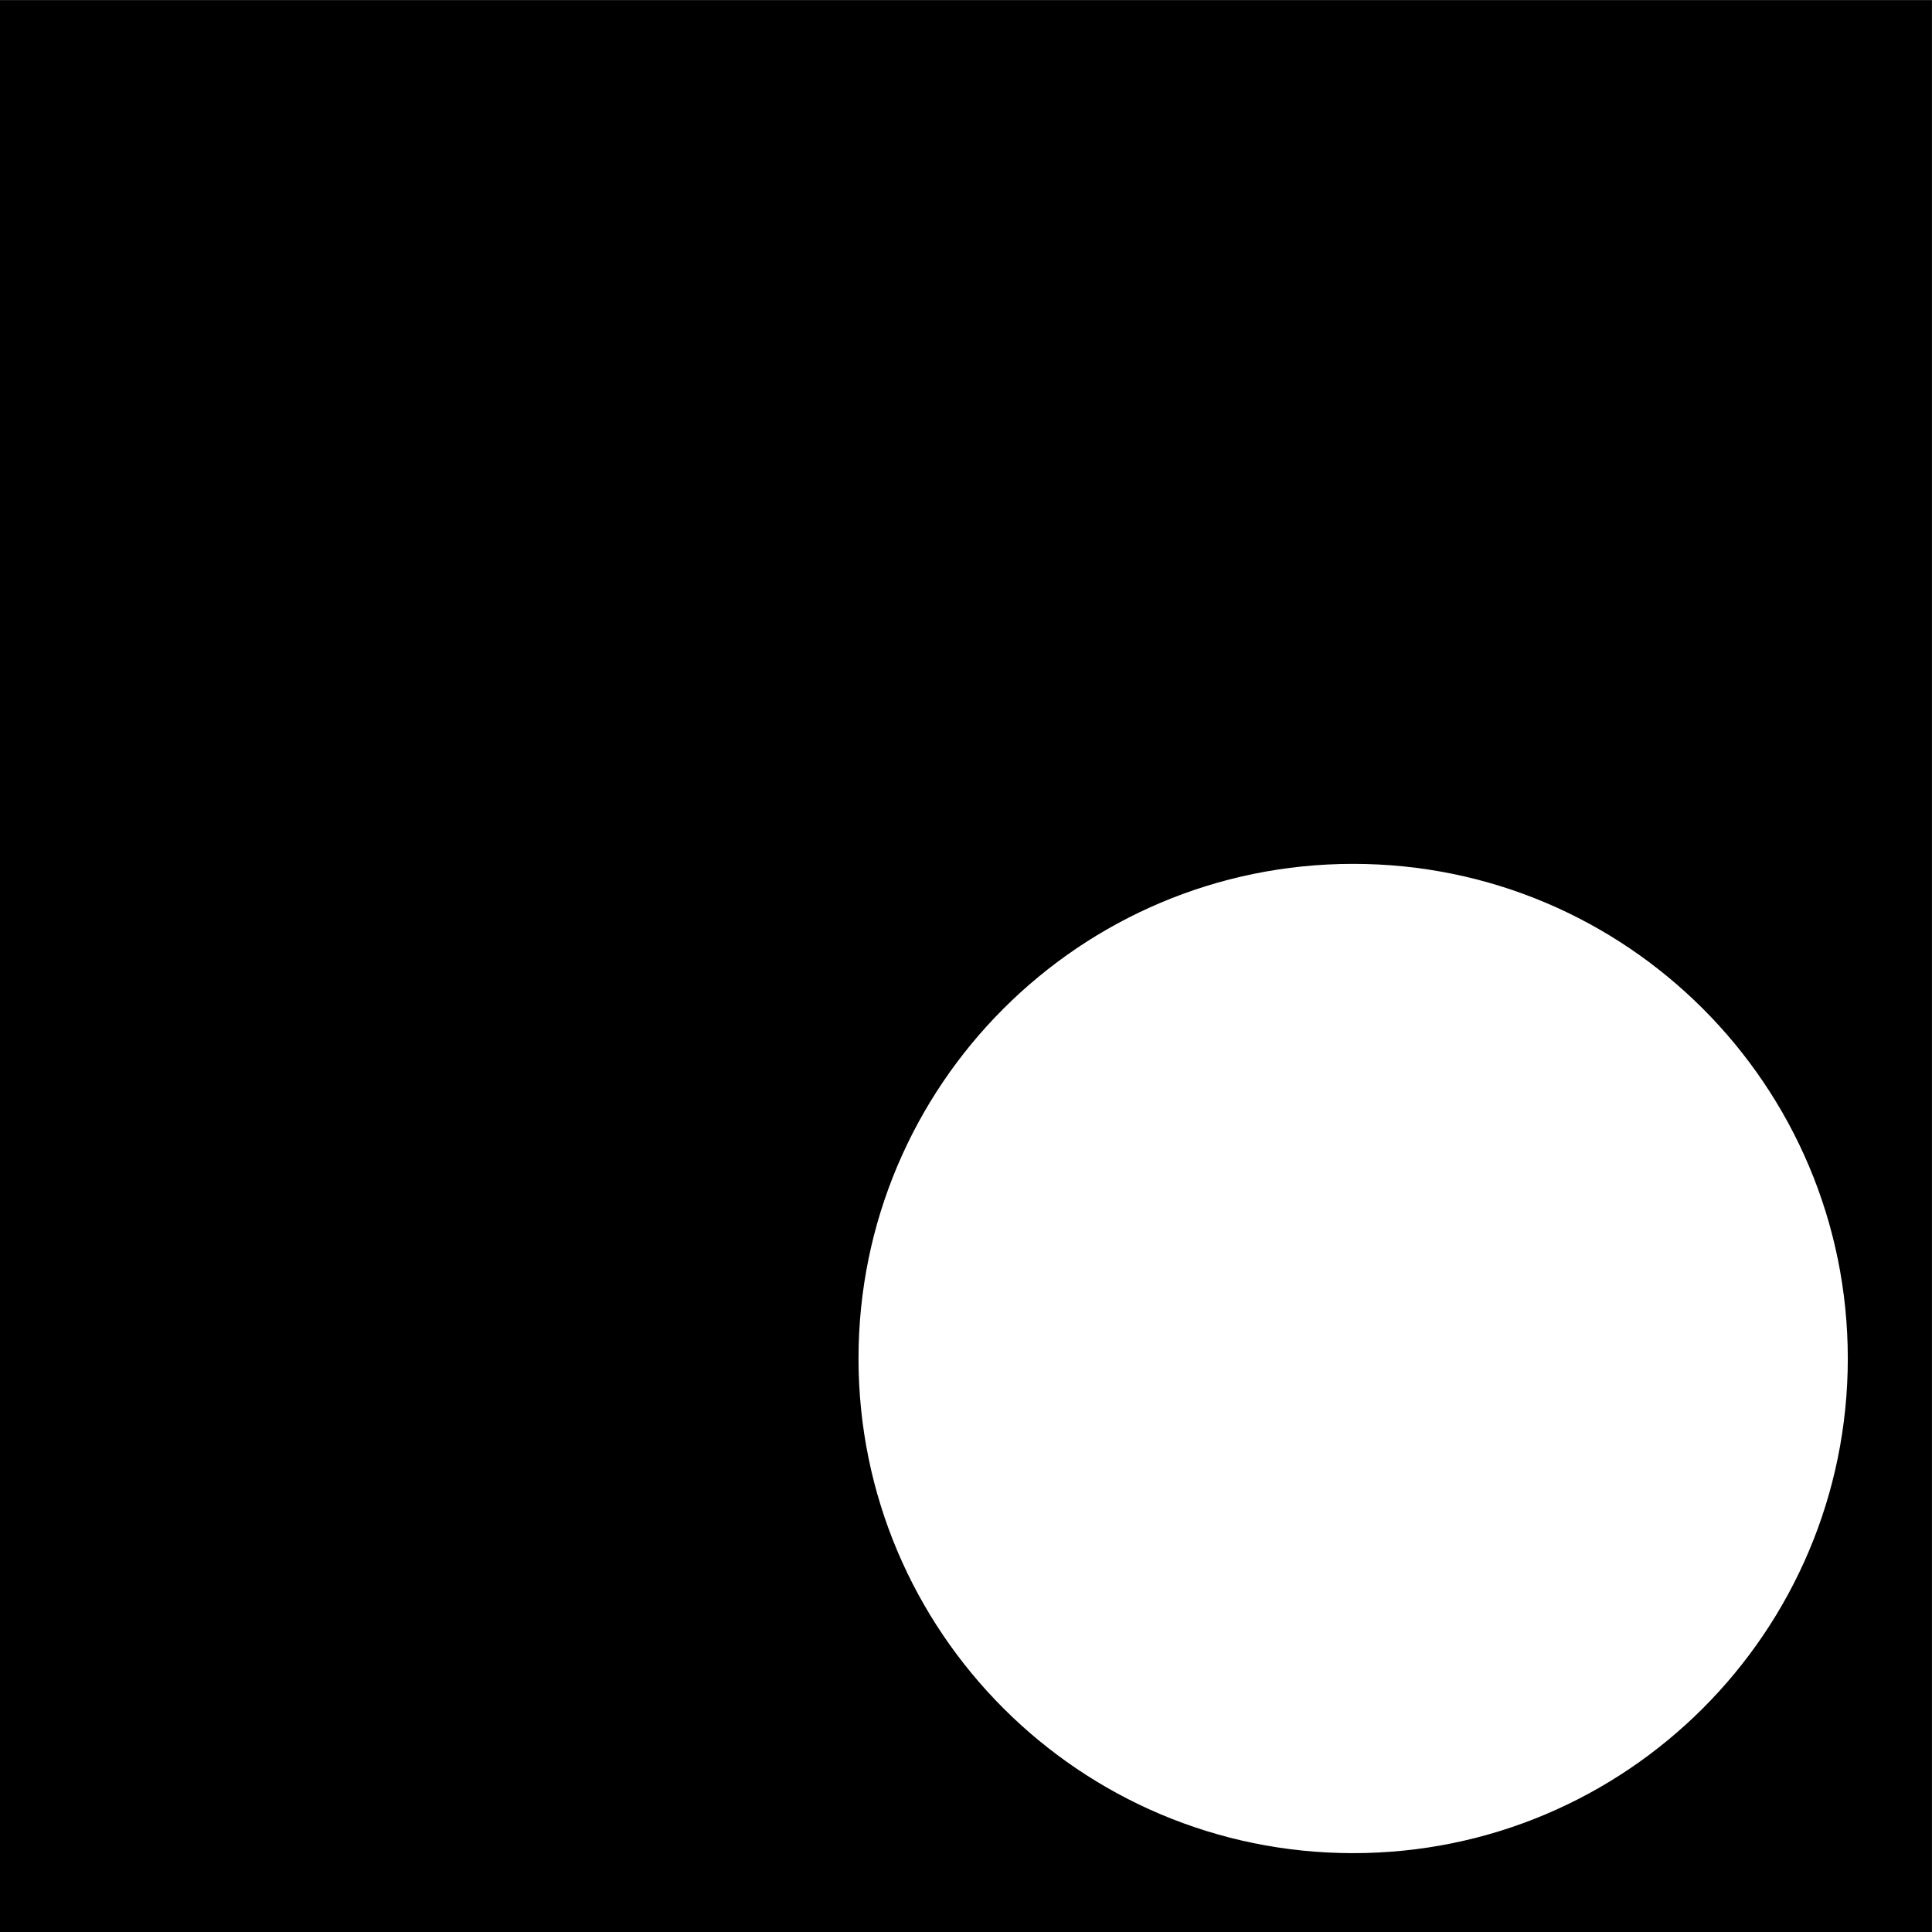
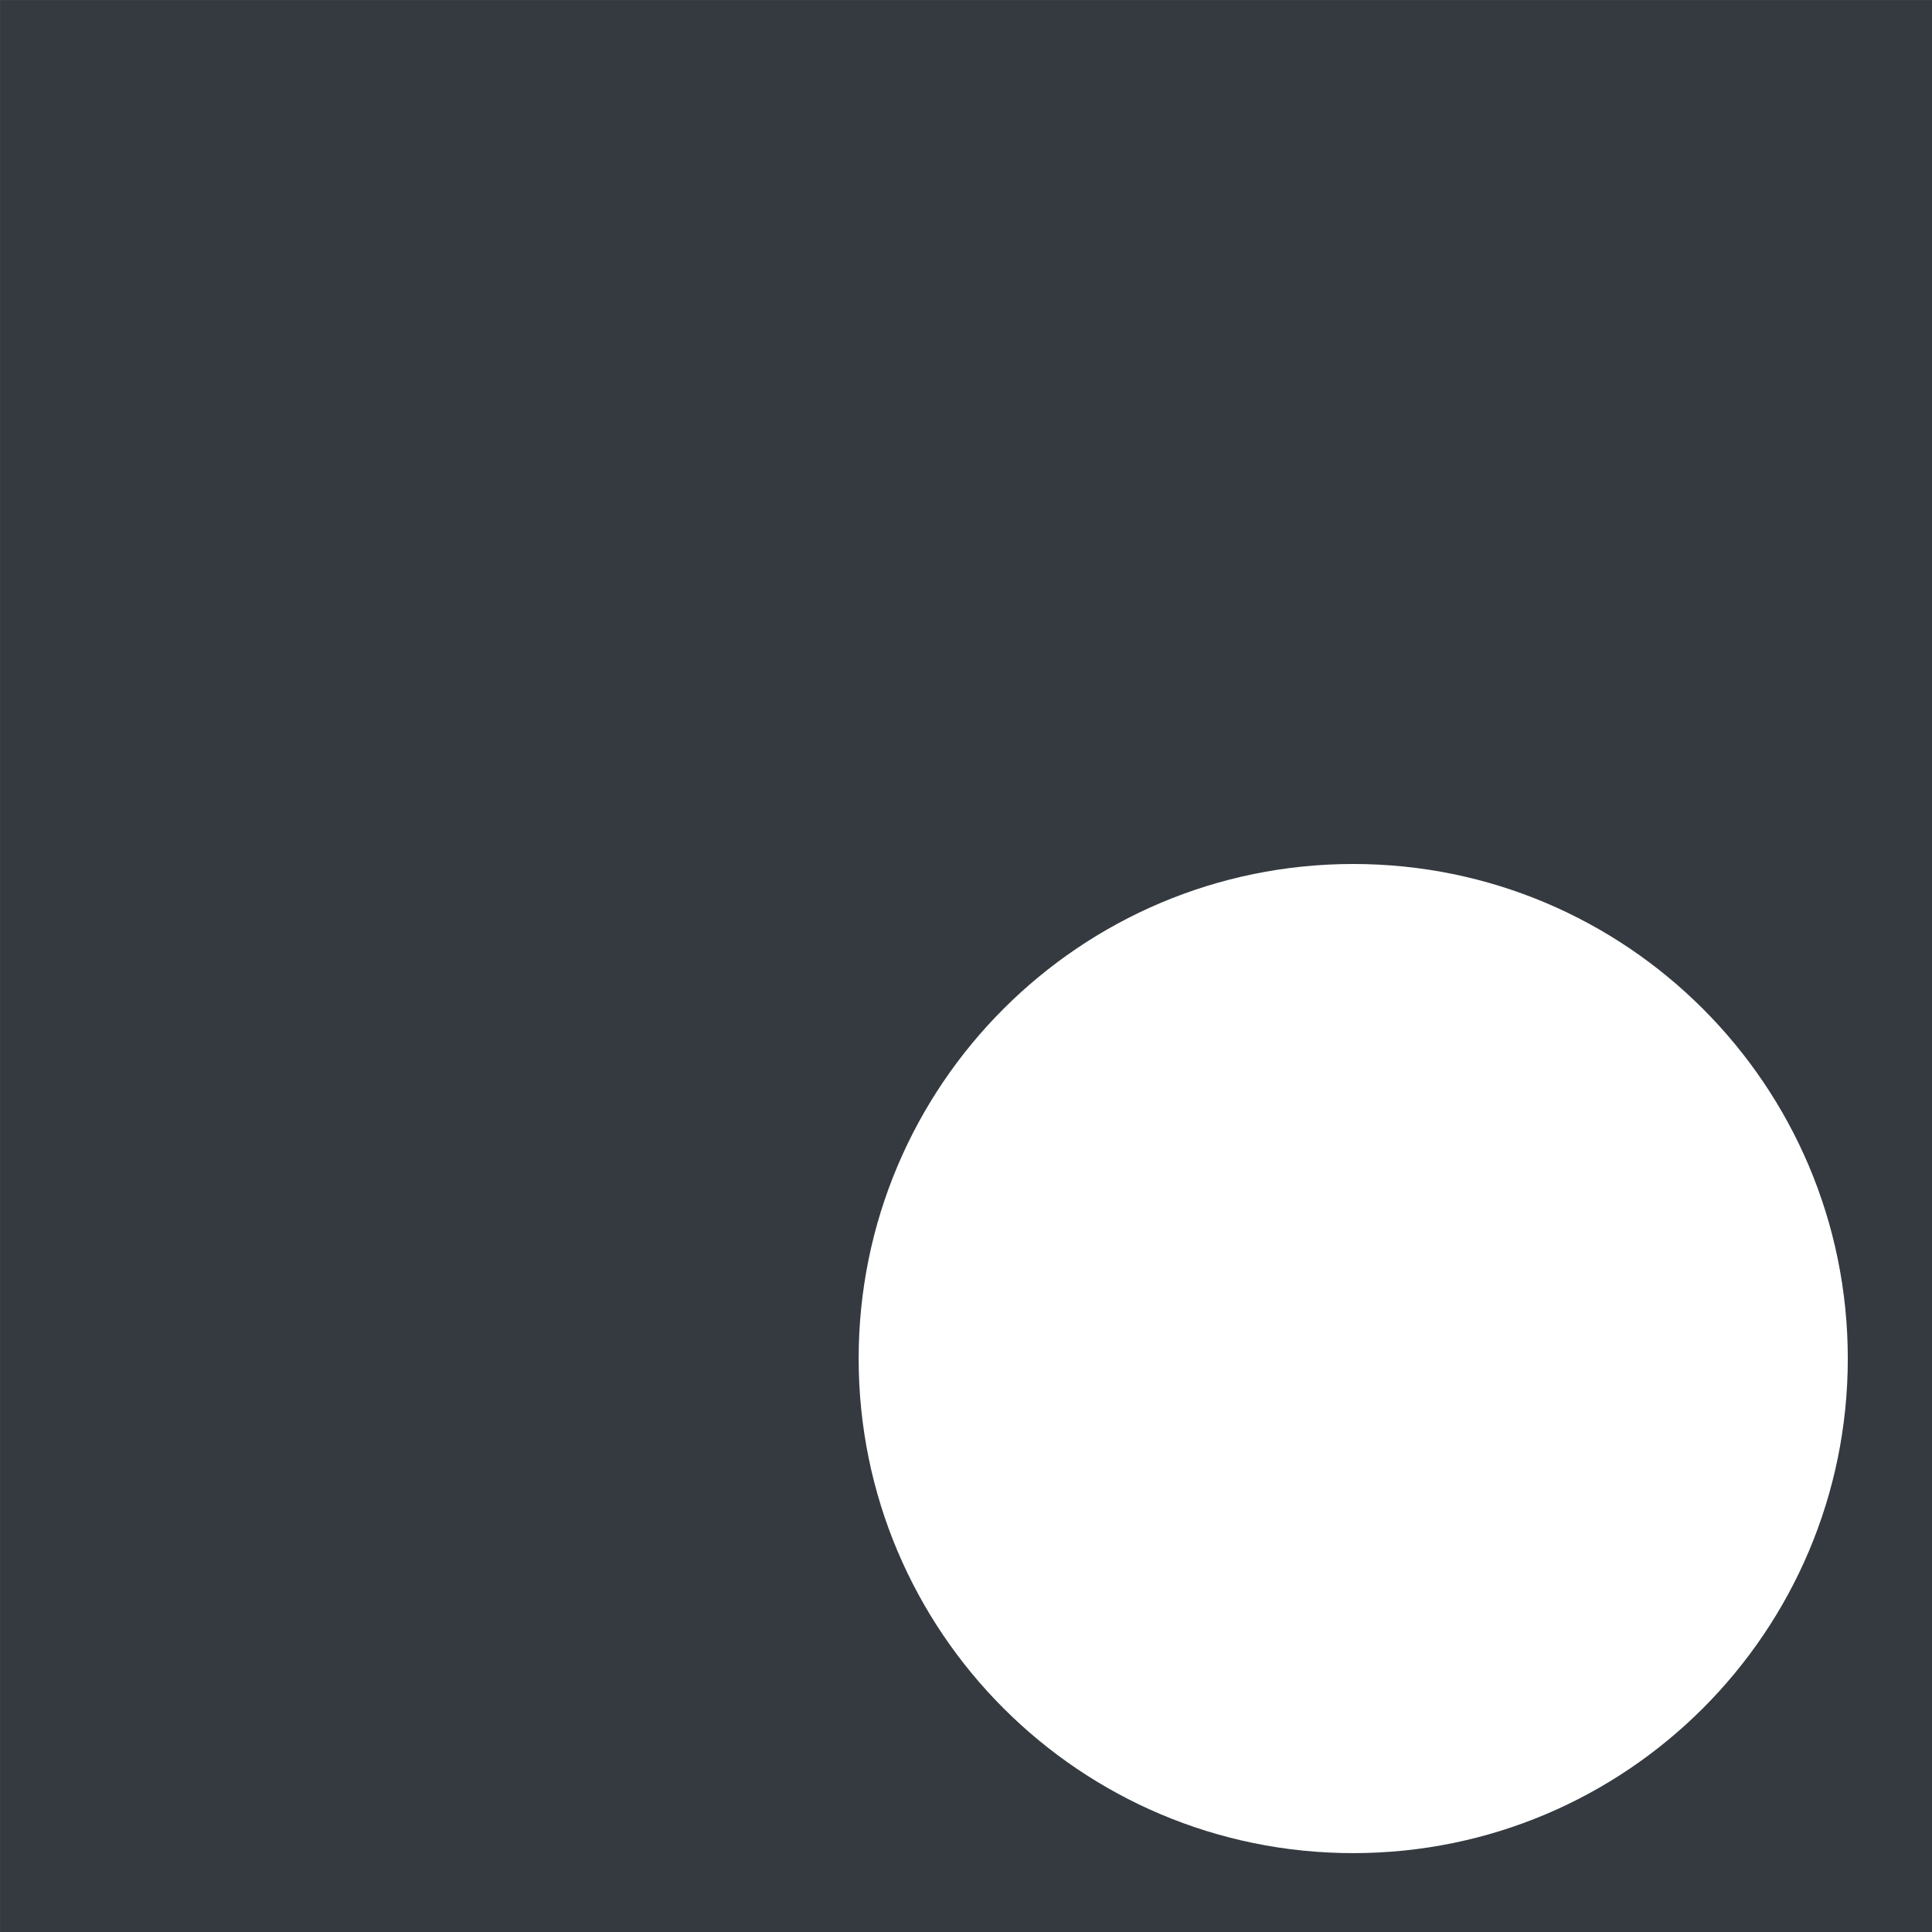
<svg xmlns="http://www.w3.org/2000/svg" width="35.853mm" height="35.853mm" viewBox="0 0 35.853 35.853" version="1.1" id="svg8">
  <defs id="defs2" />
  <g id="layer1" transform="translate(-87.07357,-130.5736)">
-     <g id="g905" transform="matrix(4.411022,0,0,4.411022,-2475.921,-1475.412)" style="stroke-width:0.227">
-       <rect style="fill:#000000;fill-rule:evenodd;stroke-width:0.06" id="rect899" width="8.128" height="8.128" x="581.043" y="364.085" />
-       <circle style="fill:#ffffff;stroke-width:0.06;stop-color:#000000" id="path901" cx="586.736" cy="369.8" r="2.081" />
+     <g id="g837">
+       <rect style="fill:#343a40;fill-rule:evenodd;stroke-width:0.265;fill-opacity:1" id="rect899" width="35.853" height="35.853" x="87.074" y="130.574" />
+       <circle style="fill:#ffffff;stroke-width:0.265;stop-color:#000000" id="path901" cx="112.186" cy="155.785" r="9.178" />
    </g>
  </g>
</svg>
